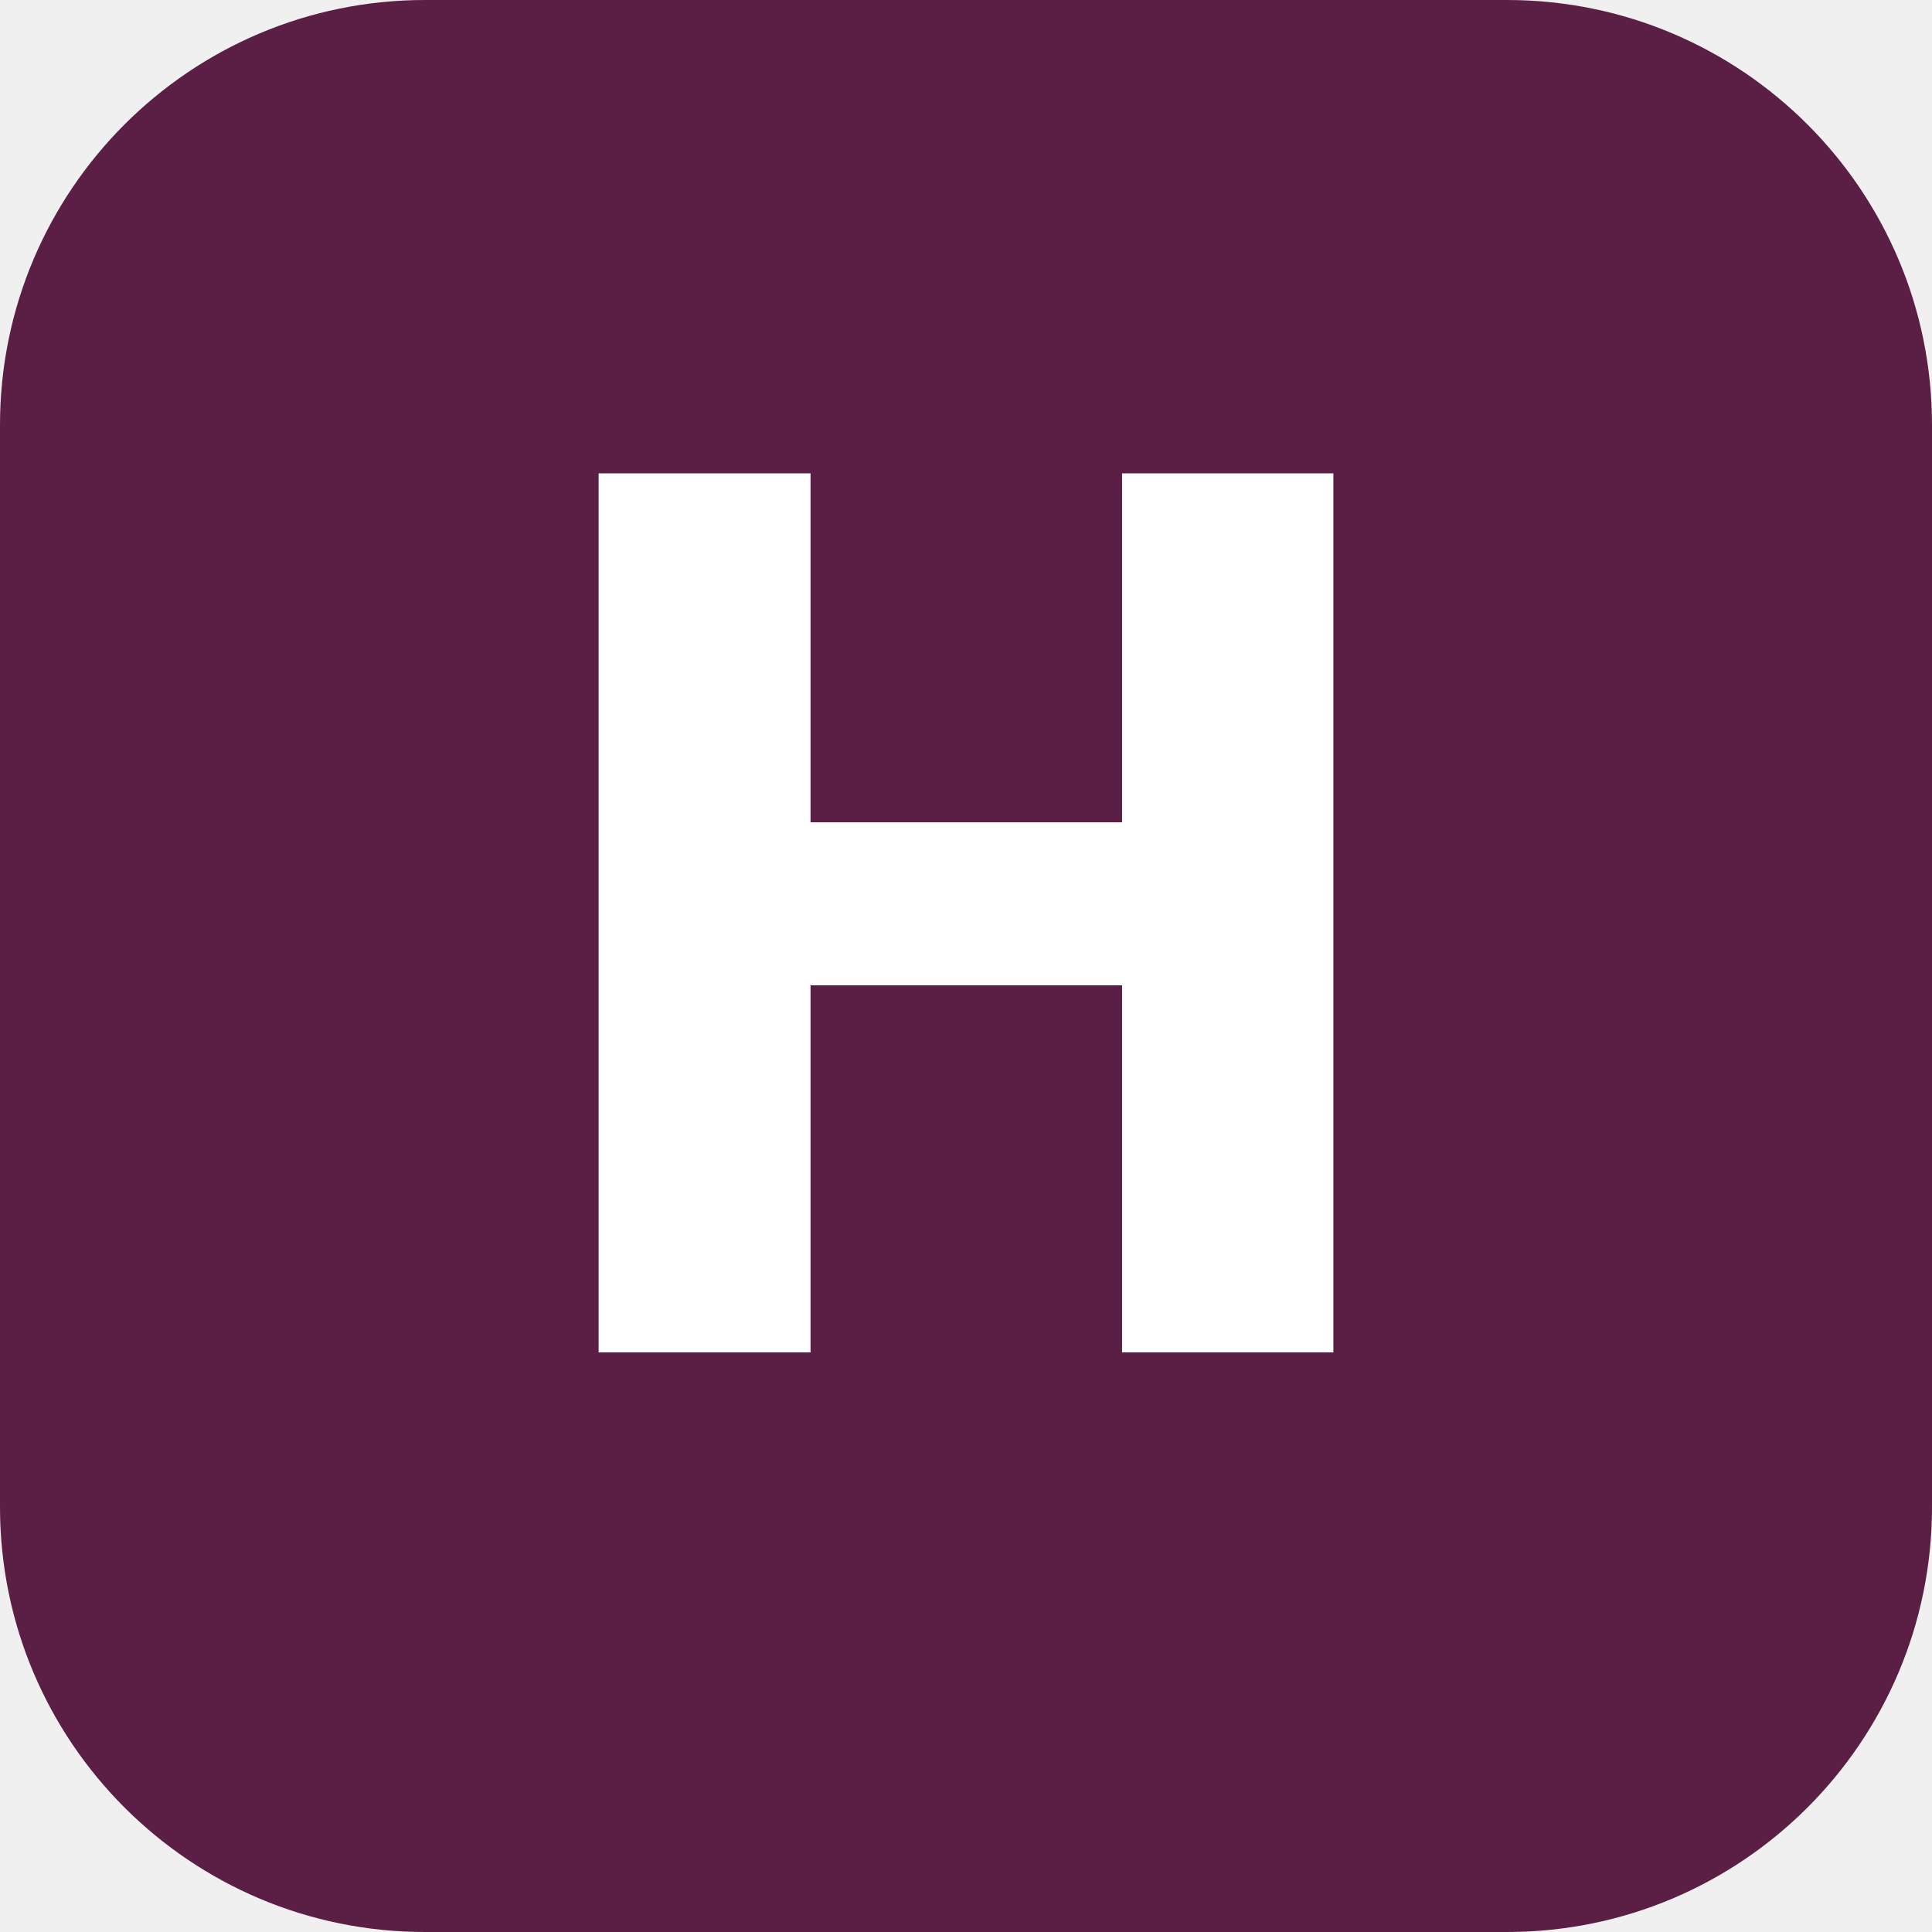
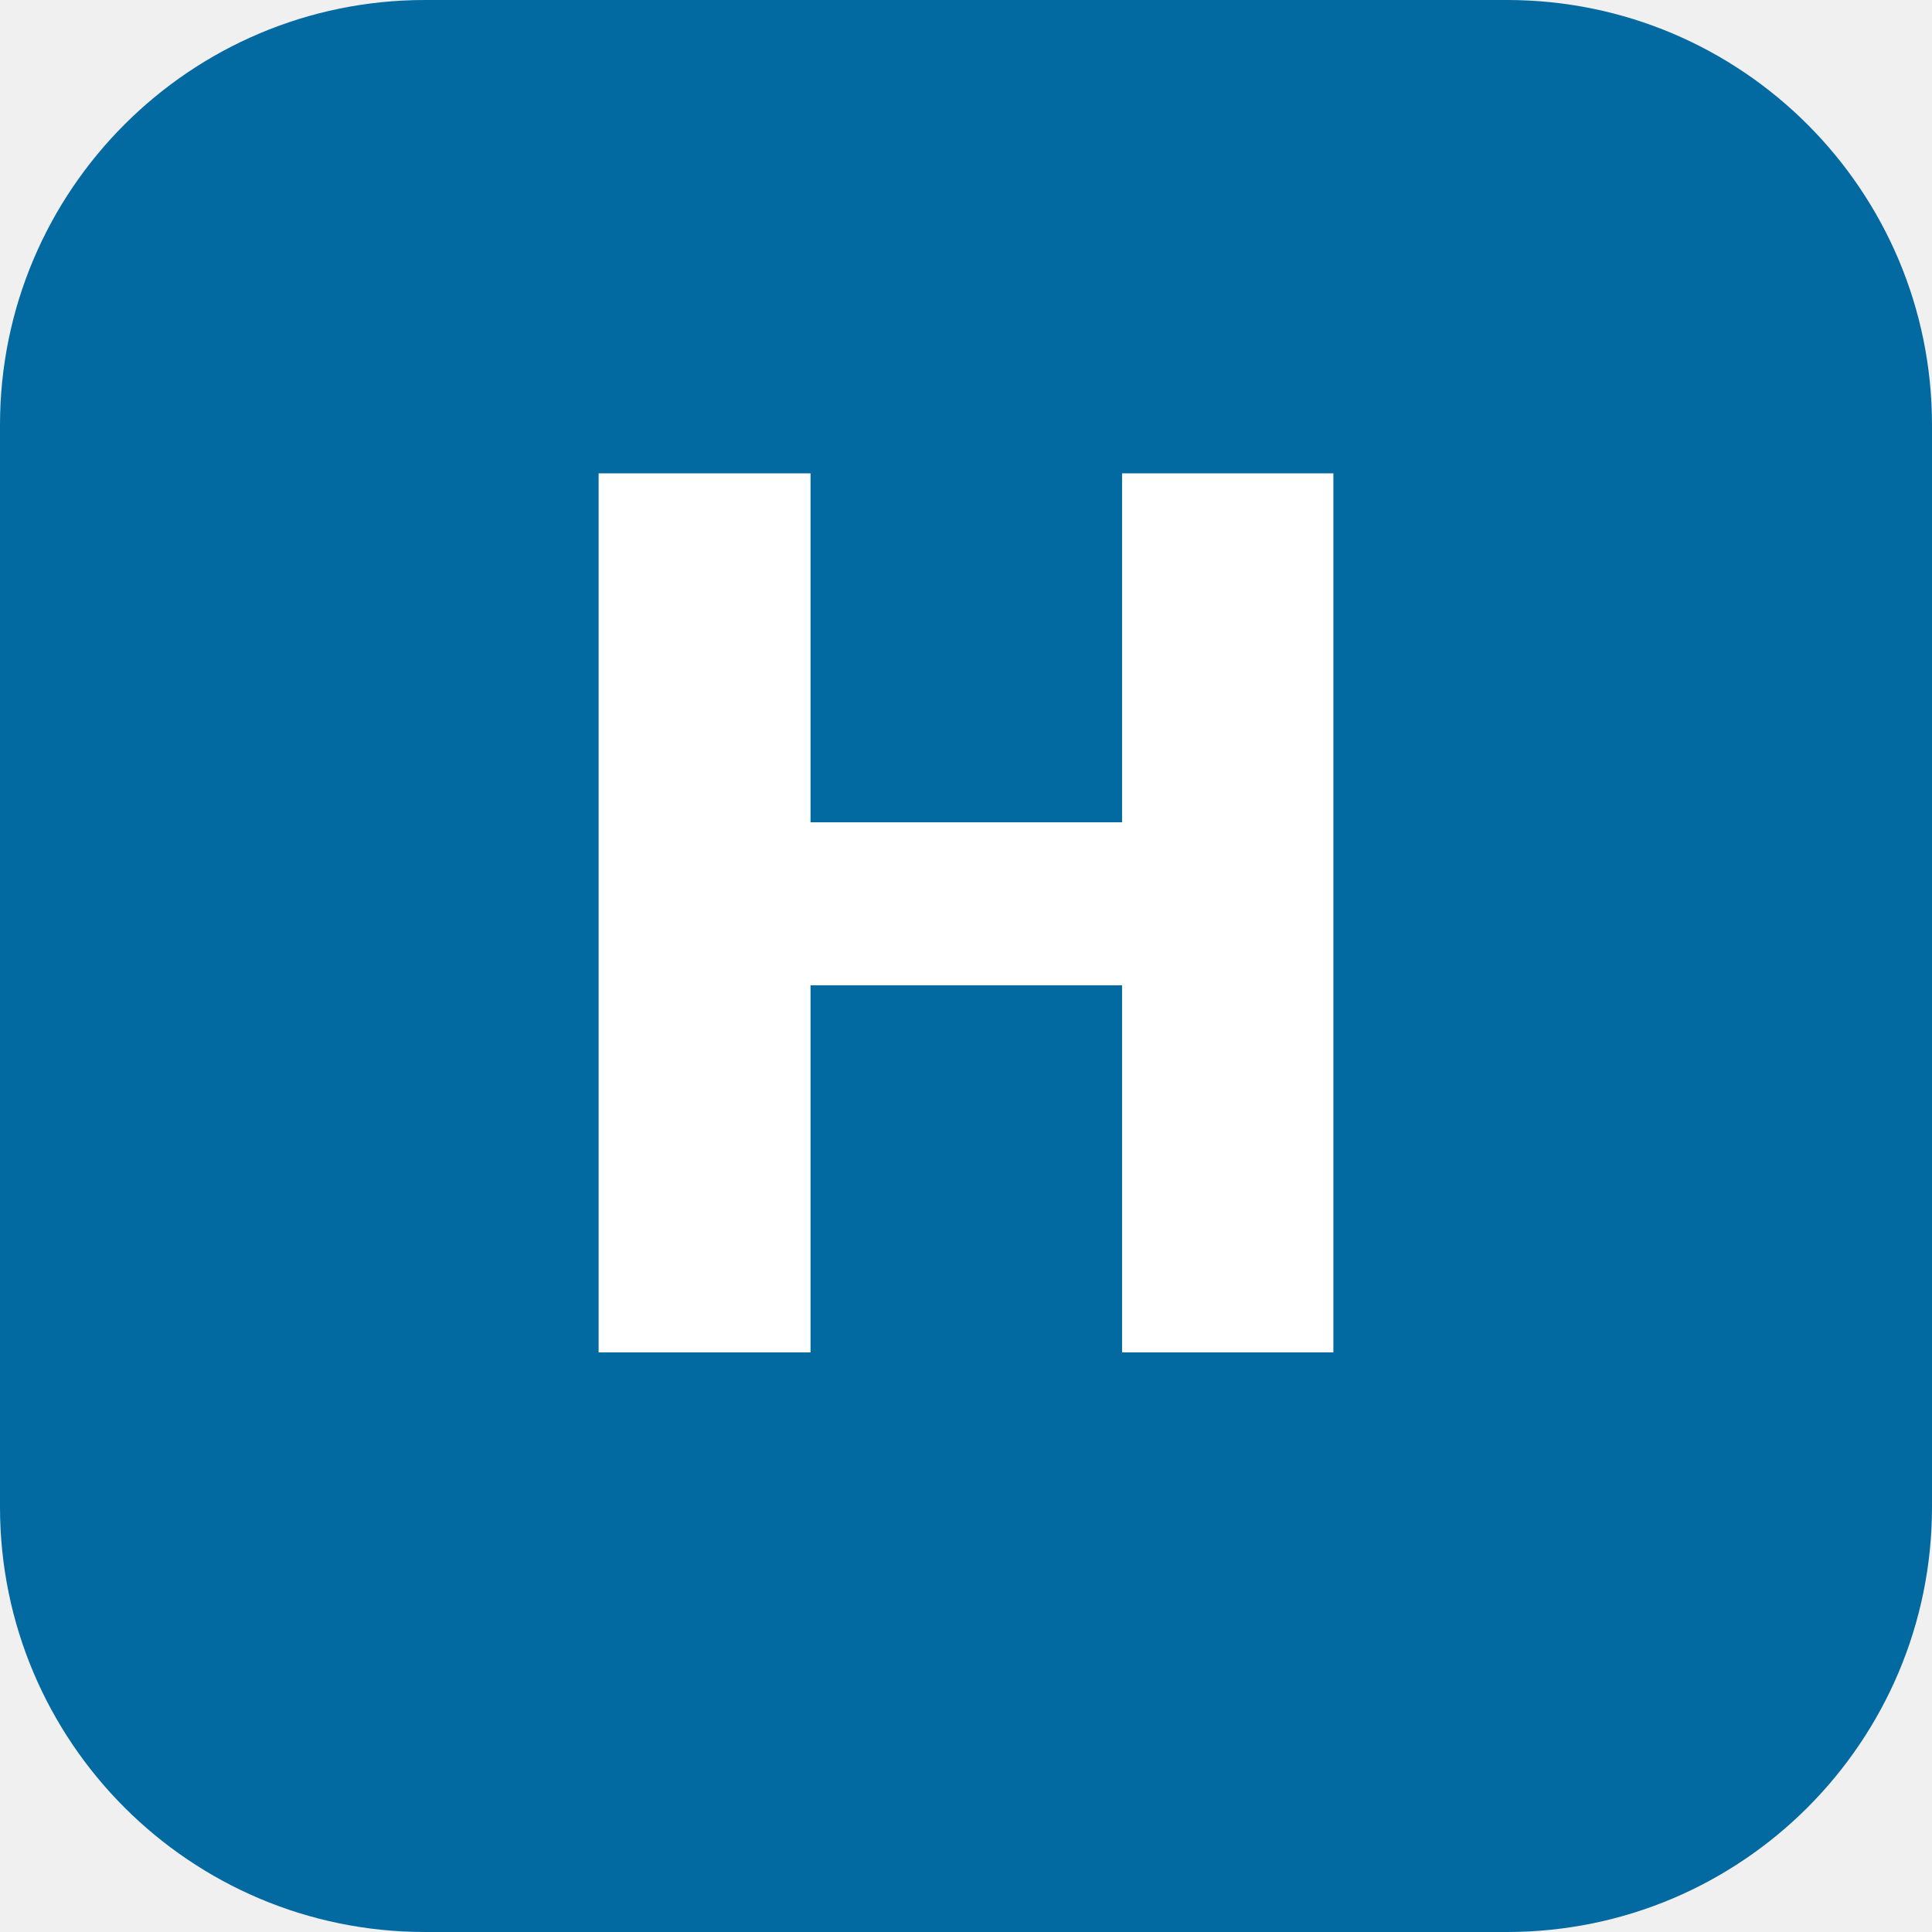
<svg xmlns="http://www.w3.org/2000/svg" viewBox="0 0 100 100">
-   <rect width="100" height="100" rx="22" fill="#5b1f45" />
+   <rect width="100" height="100" rx="22" fill="#0369A1" />
  <text x="50" y="70" font-family="-apple-system, BlinkMacSystemFont, 'Segoe UI', Roboto, Helvetica, Arial, sans-serif" font-weight="800" font-size="64" fill="#ffffff" text-anchor="middle">
    H
  </text>
</svg>
